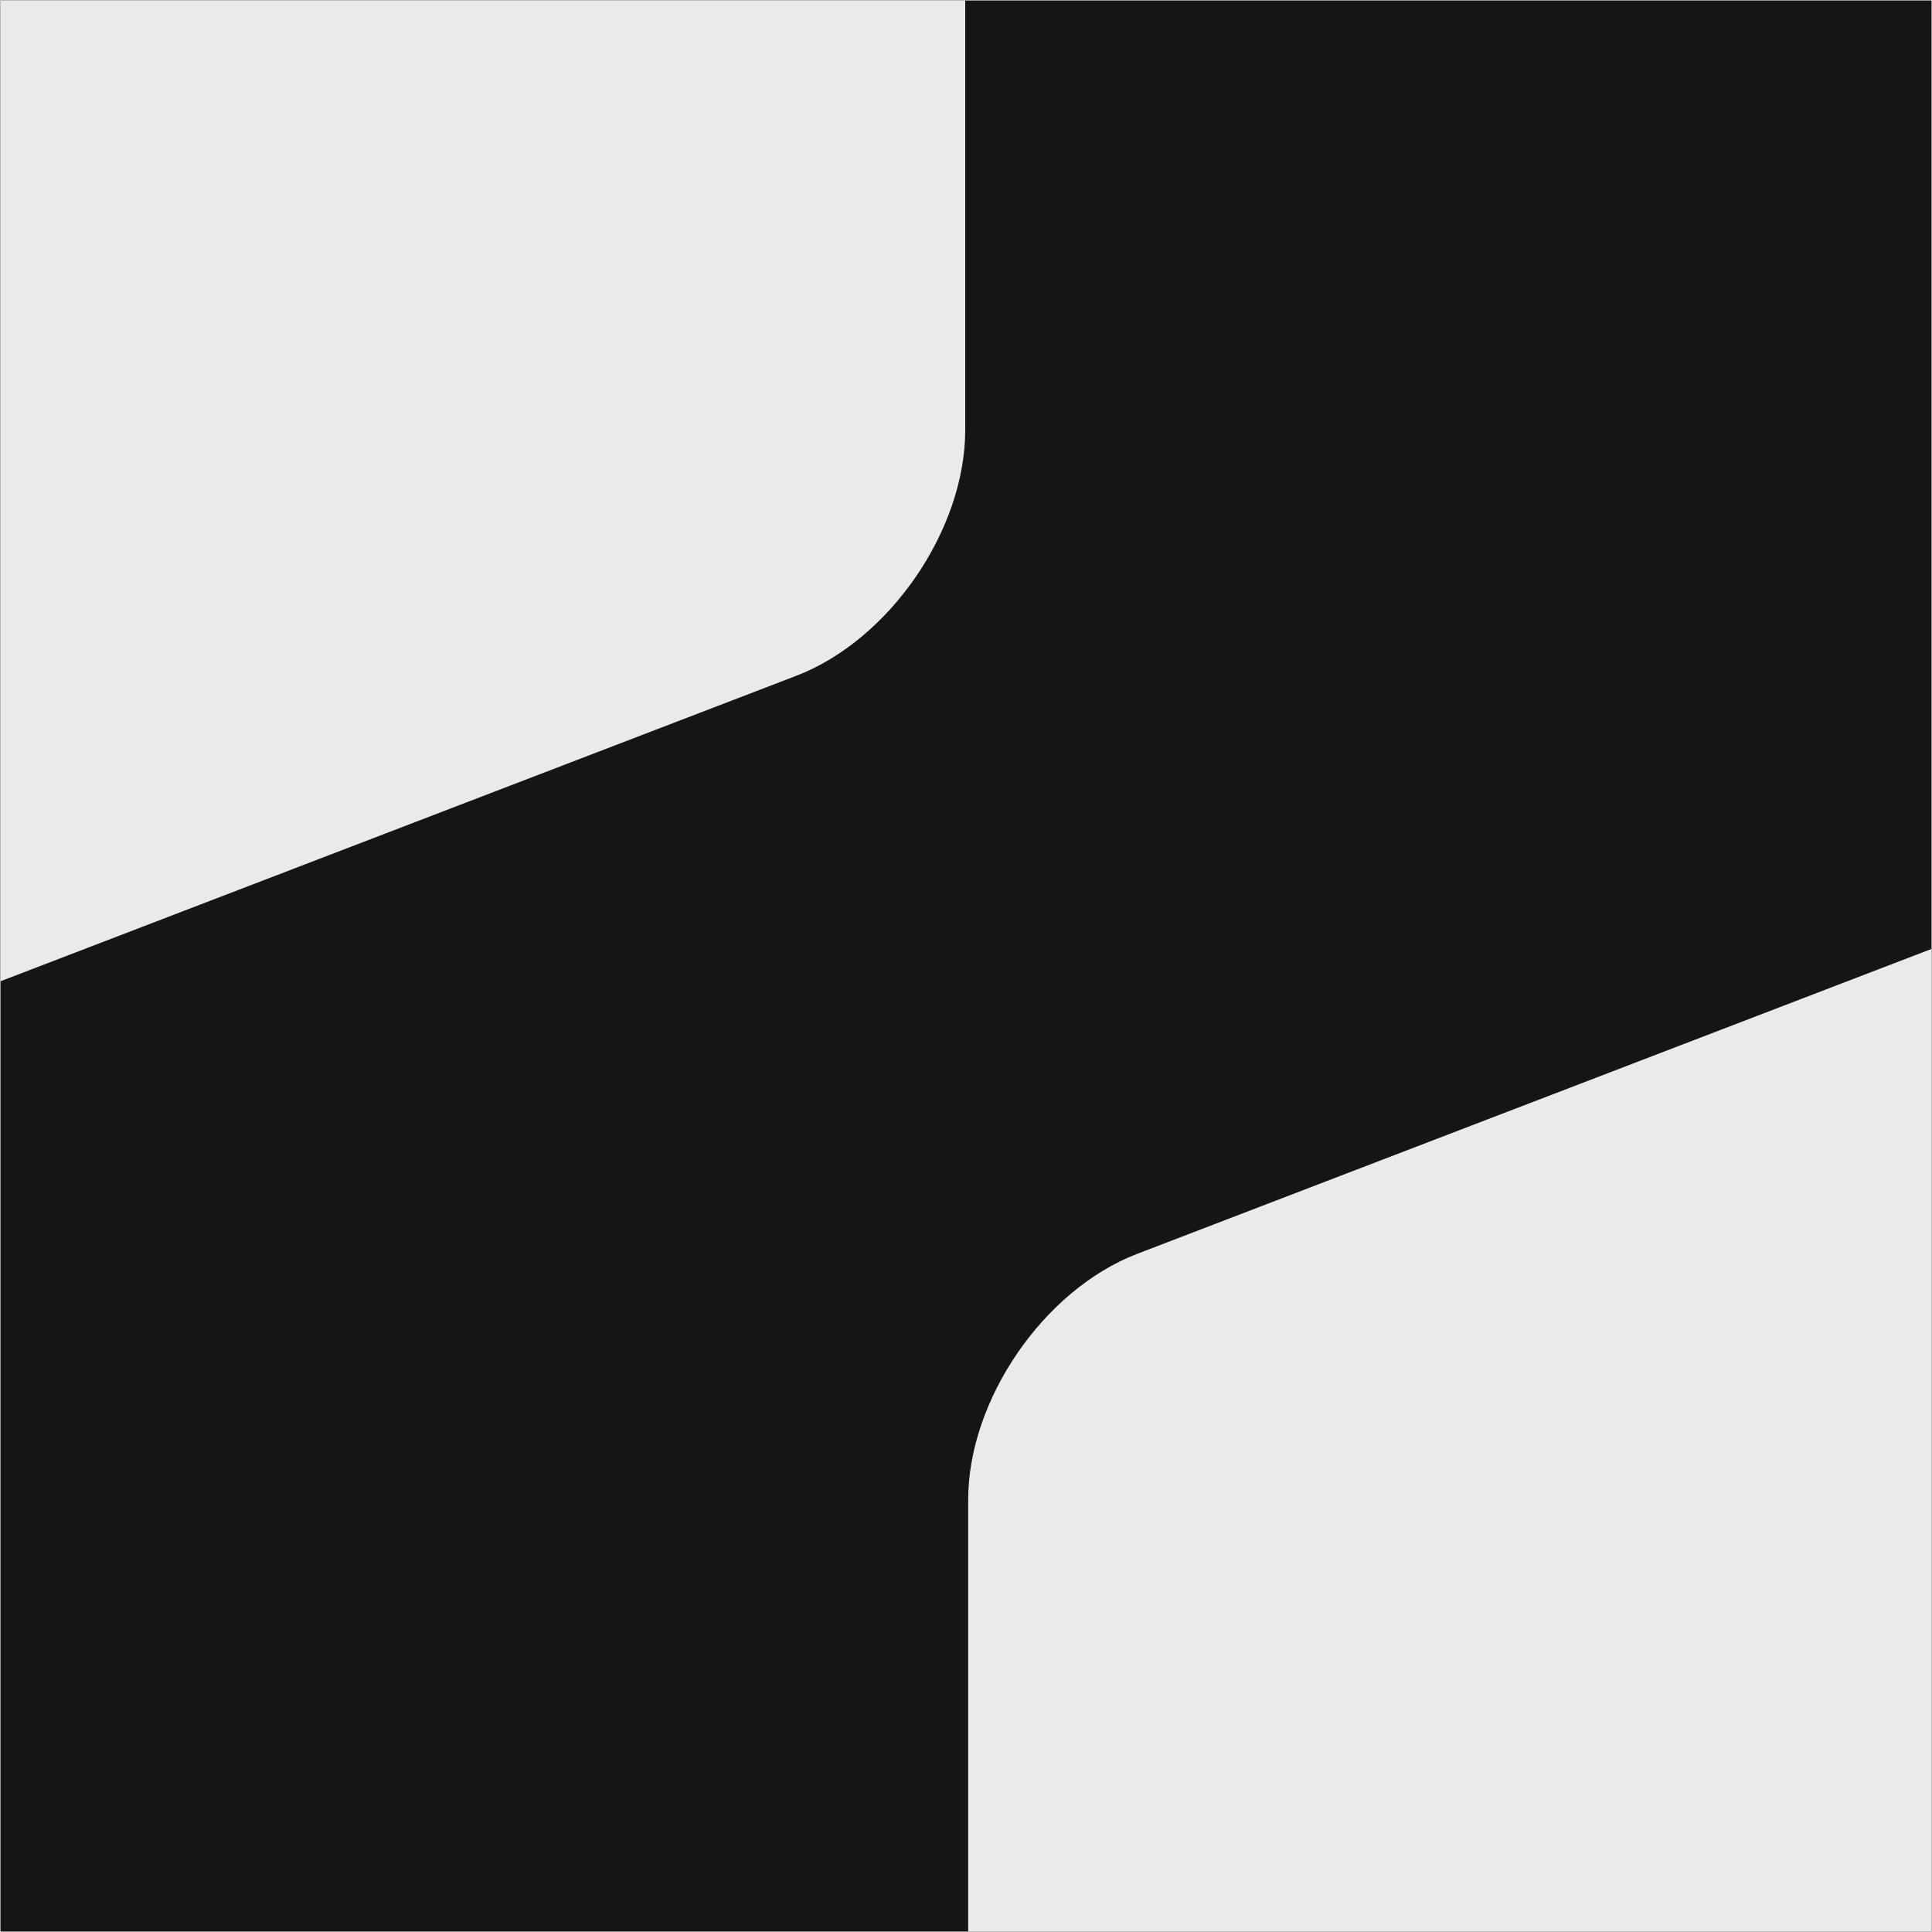
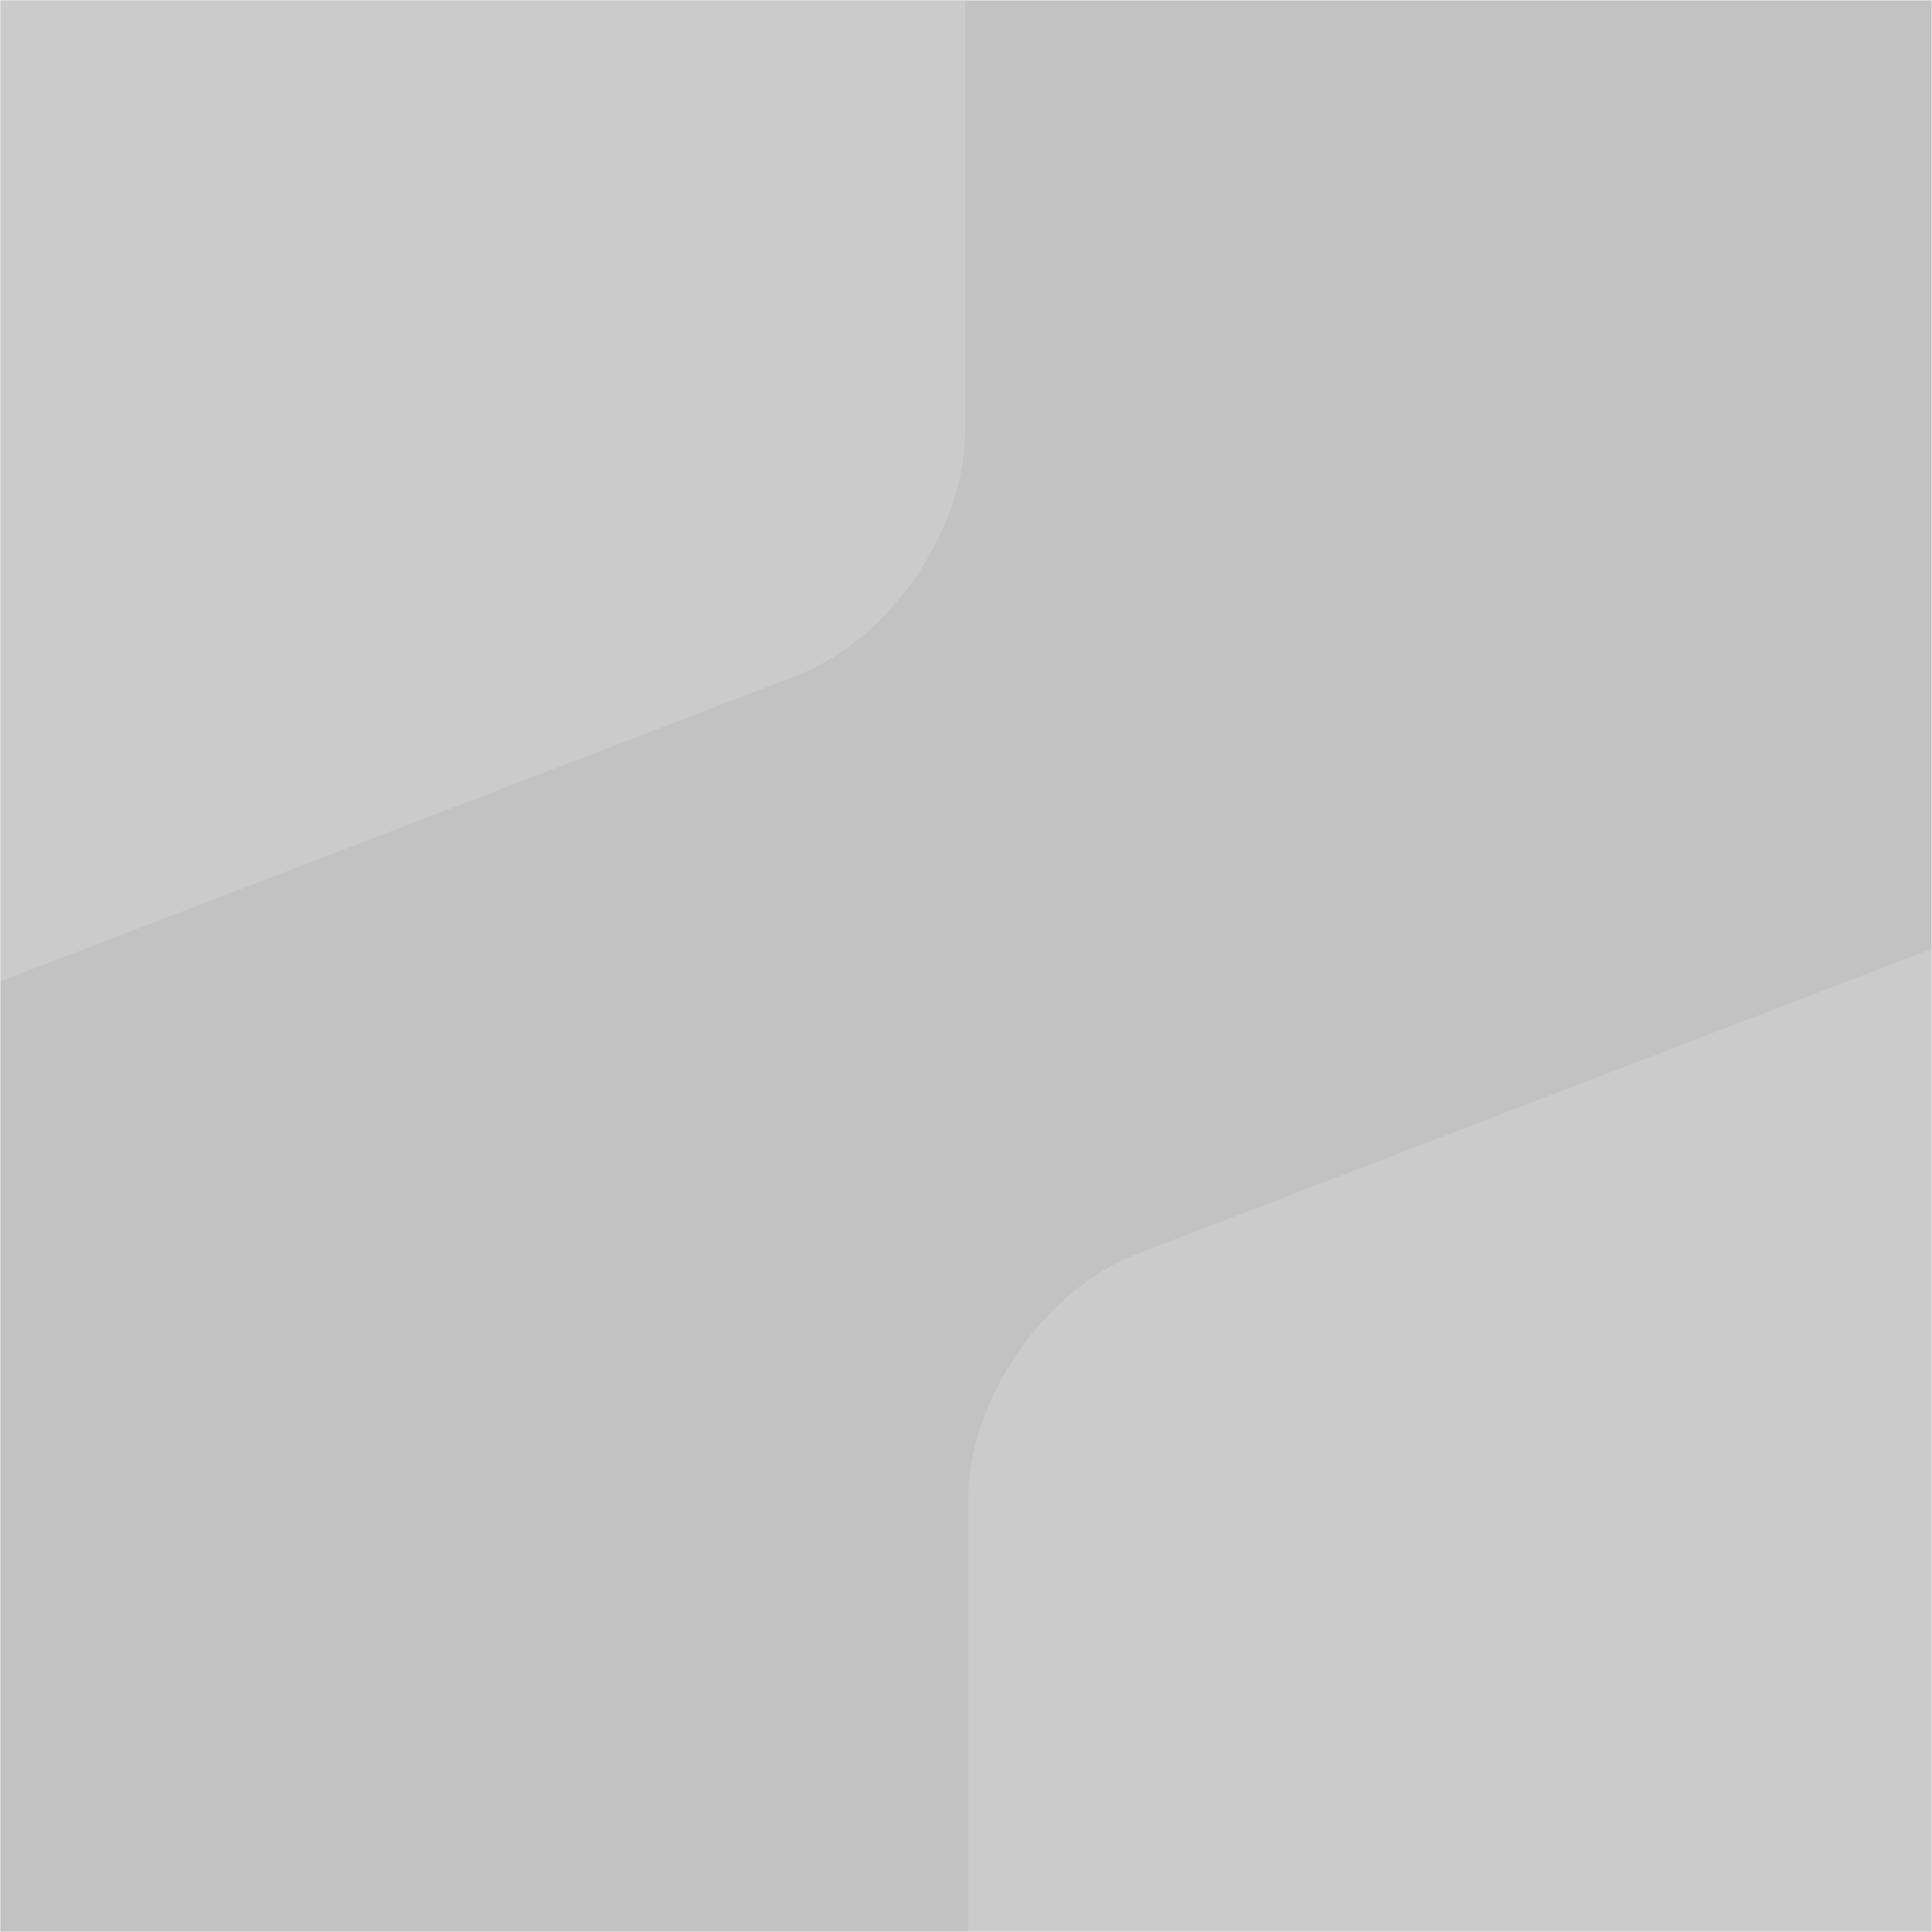
<svg xmlns="http://www.w3.org/2000/svg" width="2049" height="2049" viewBox="0 0 2049 2049" fill="none">
  <g clip-path="url(#clip0_105_9)">
-     <rect width="2048" height="2048" transform="matrix(-1 0 0 1 2048.5 0.5)" fill="#151515" />
-     <rect width="2111.08" height="1303.62" rx="191.917" transform="matrix(-0.93358 0.358368 0 1 1023.68 -655.687)" fill="#EAEAEA" />
-     <rect width="2111.08" height="1303.62" rx="191.917" transform="matrix(-0.93358 0.358368 0 1 2997.68 642.035)" fill="#EAEAEA" />
+     <rect width="2048" height="2048" transform="matrix(-1 0 0 1 2048.5 0.5)" fill="#151515" fill-opacity="0.21" />
+     <rect width="2111.08" height="1303.62" rx="191.917" transform="matrix(-0.93358 0.358368 0 1 1023.68 -655.687)" fill="#EAEAEA" fill-opacity="0.21" />
+     <rect width="2111.08" height="1303.62" rx="191.917" transform="matrix(-0.93358 0.358368 0 1 2997.68 642.035)" fill="#EAEAEA" fill-opacity="0.21" />
  </g>
  <defs>
    <clipPath id="clip0_105_9">
      <rect width="2048" height="2048" fill="white" transform="matrix(-1 0 0 1 2048.5 0.5)" />
    </clipPath>
  </defs>
</svg>
